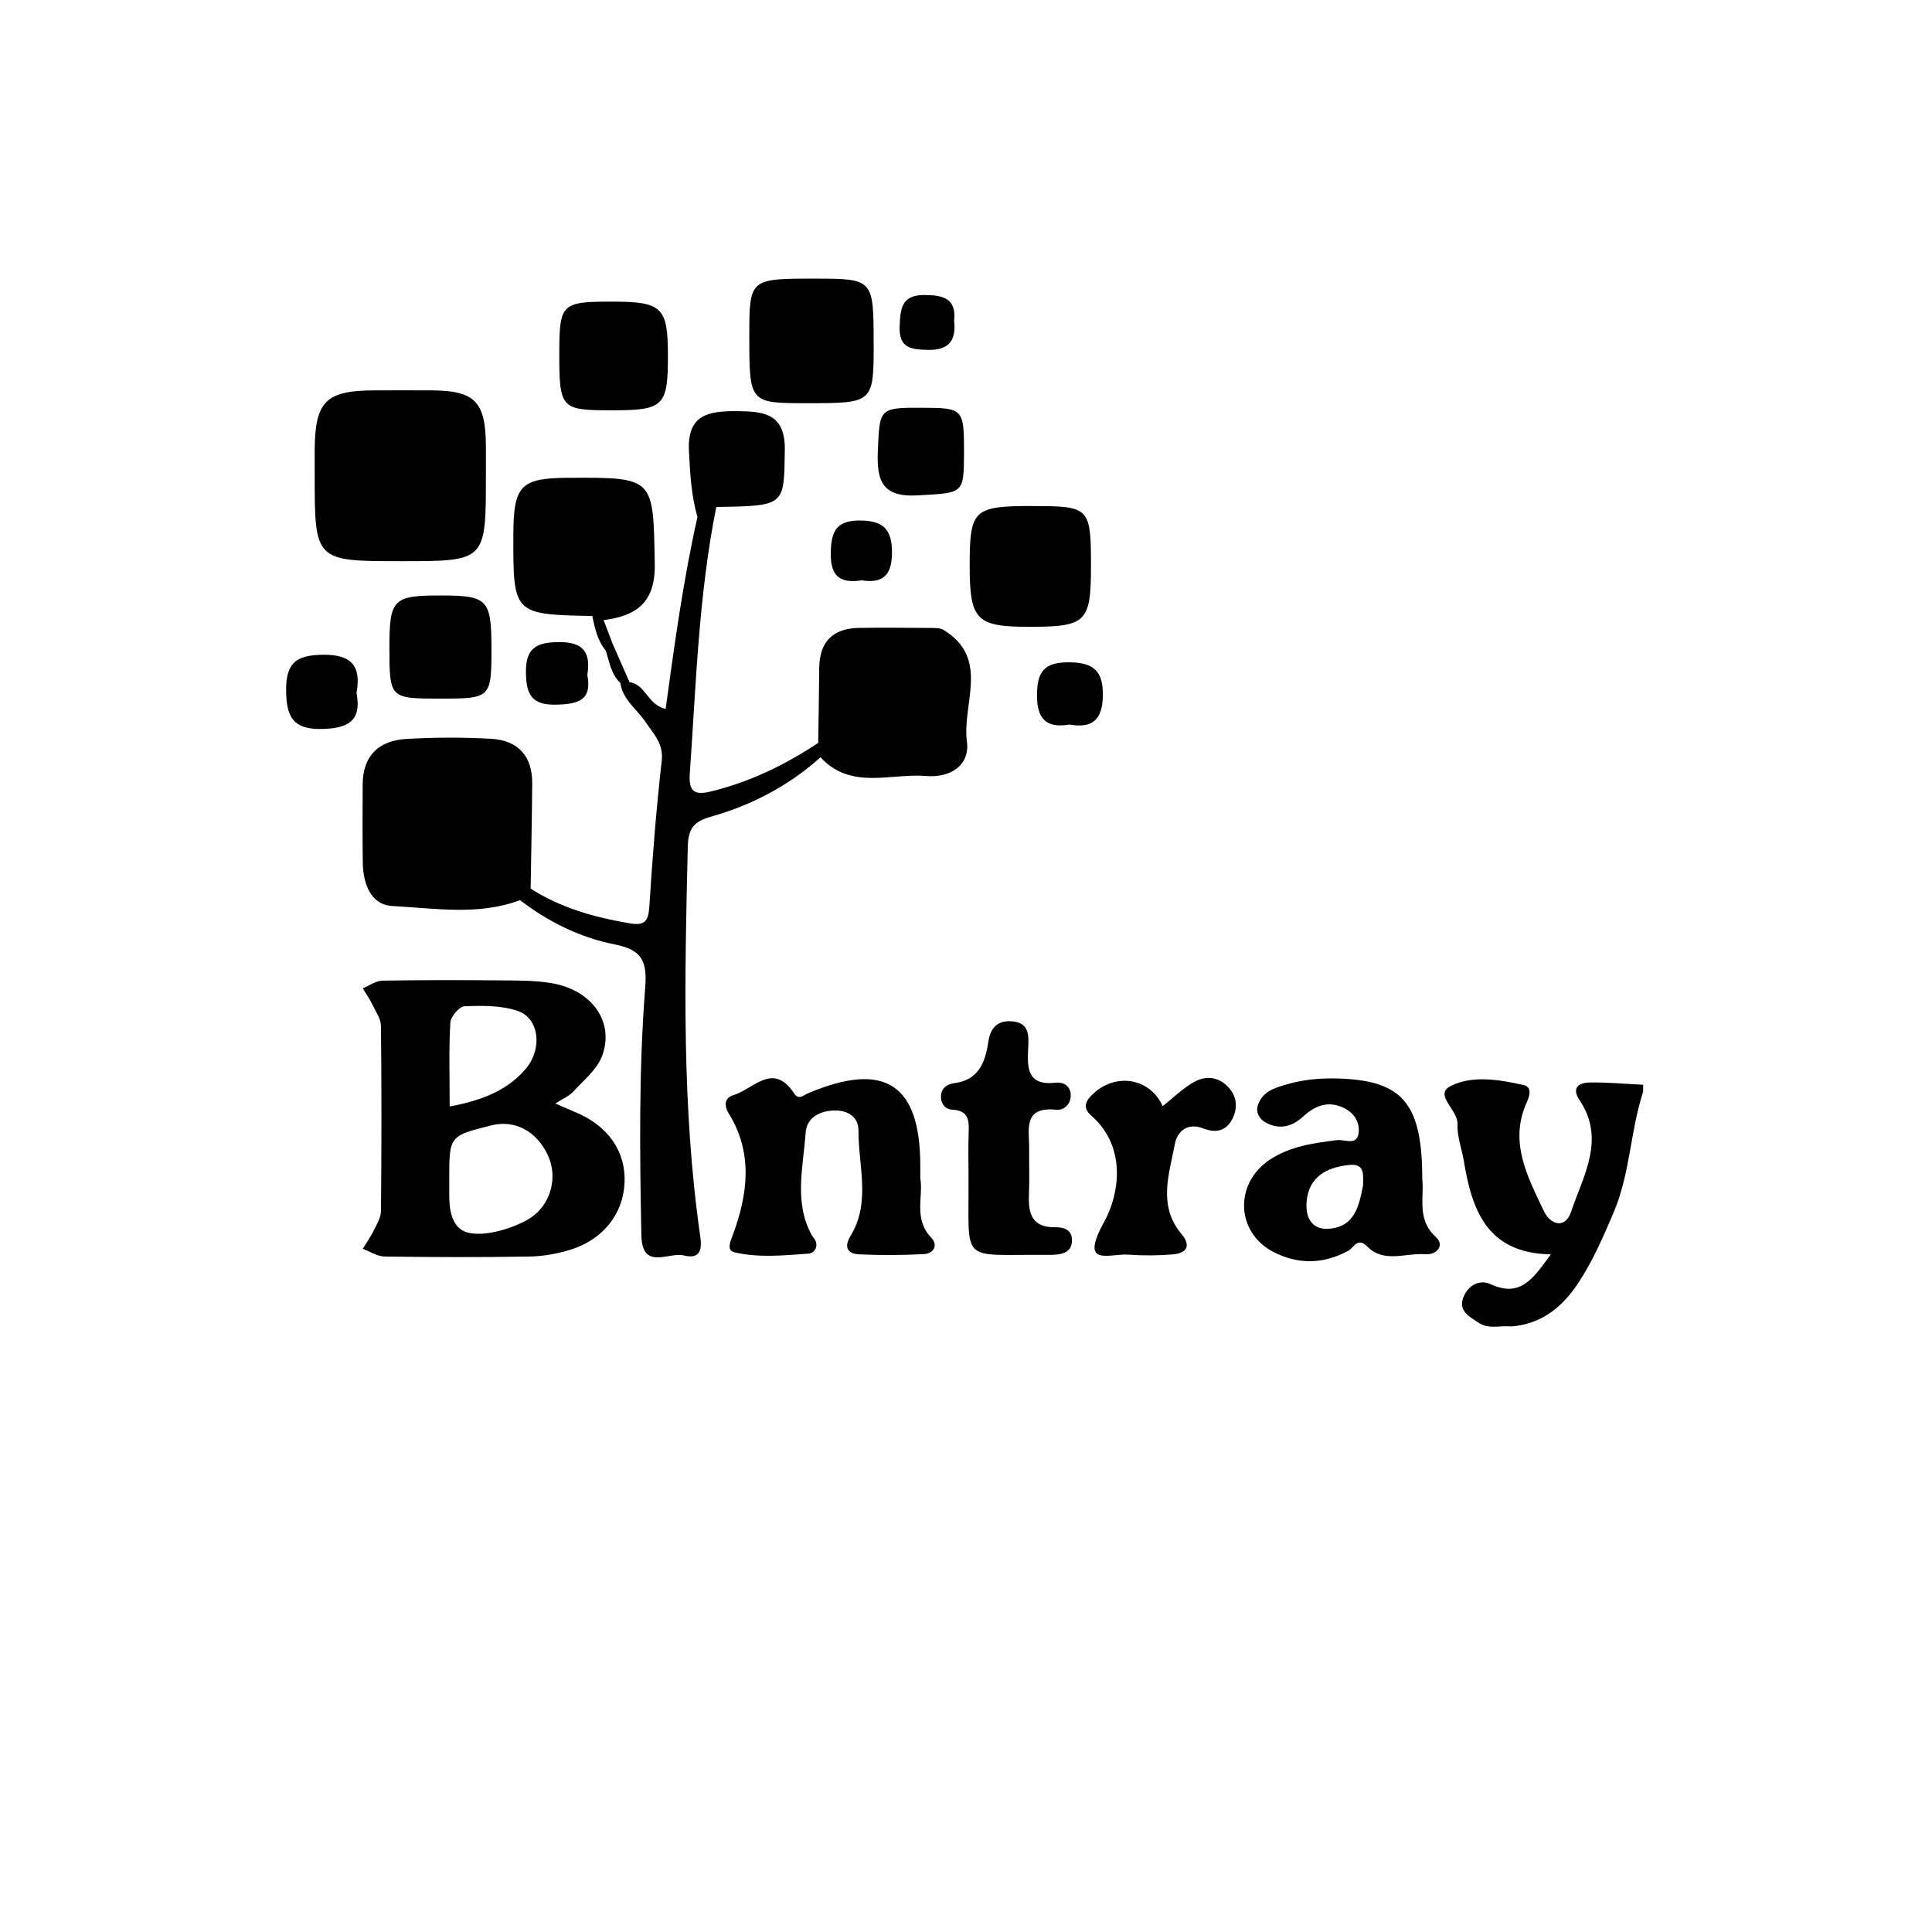
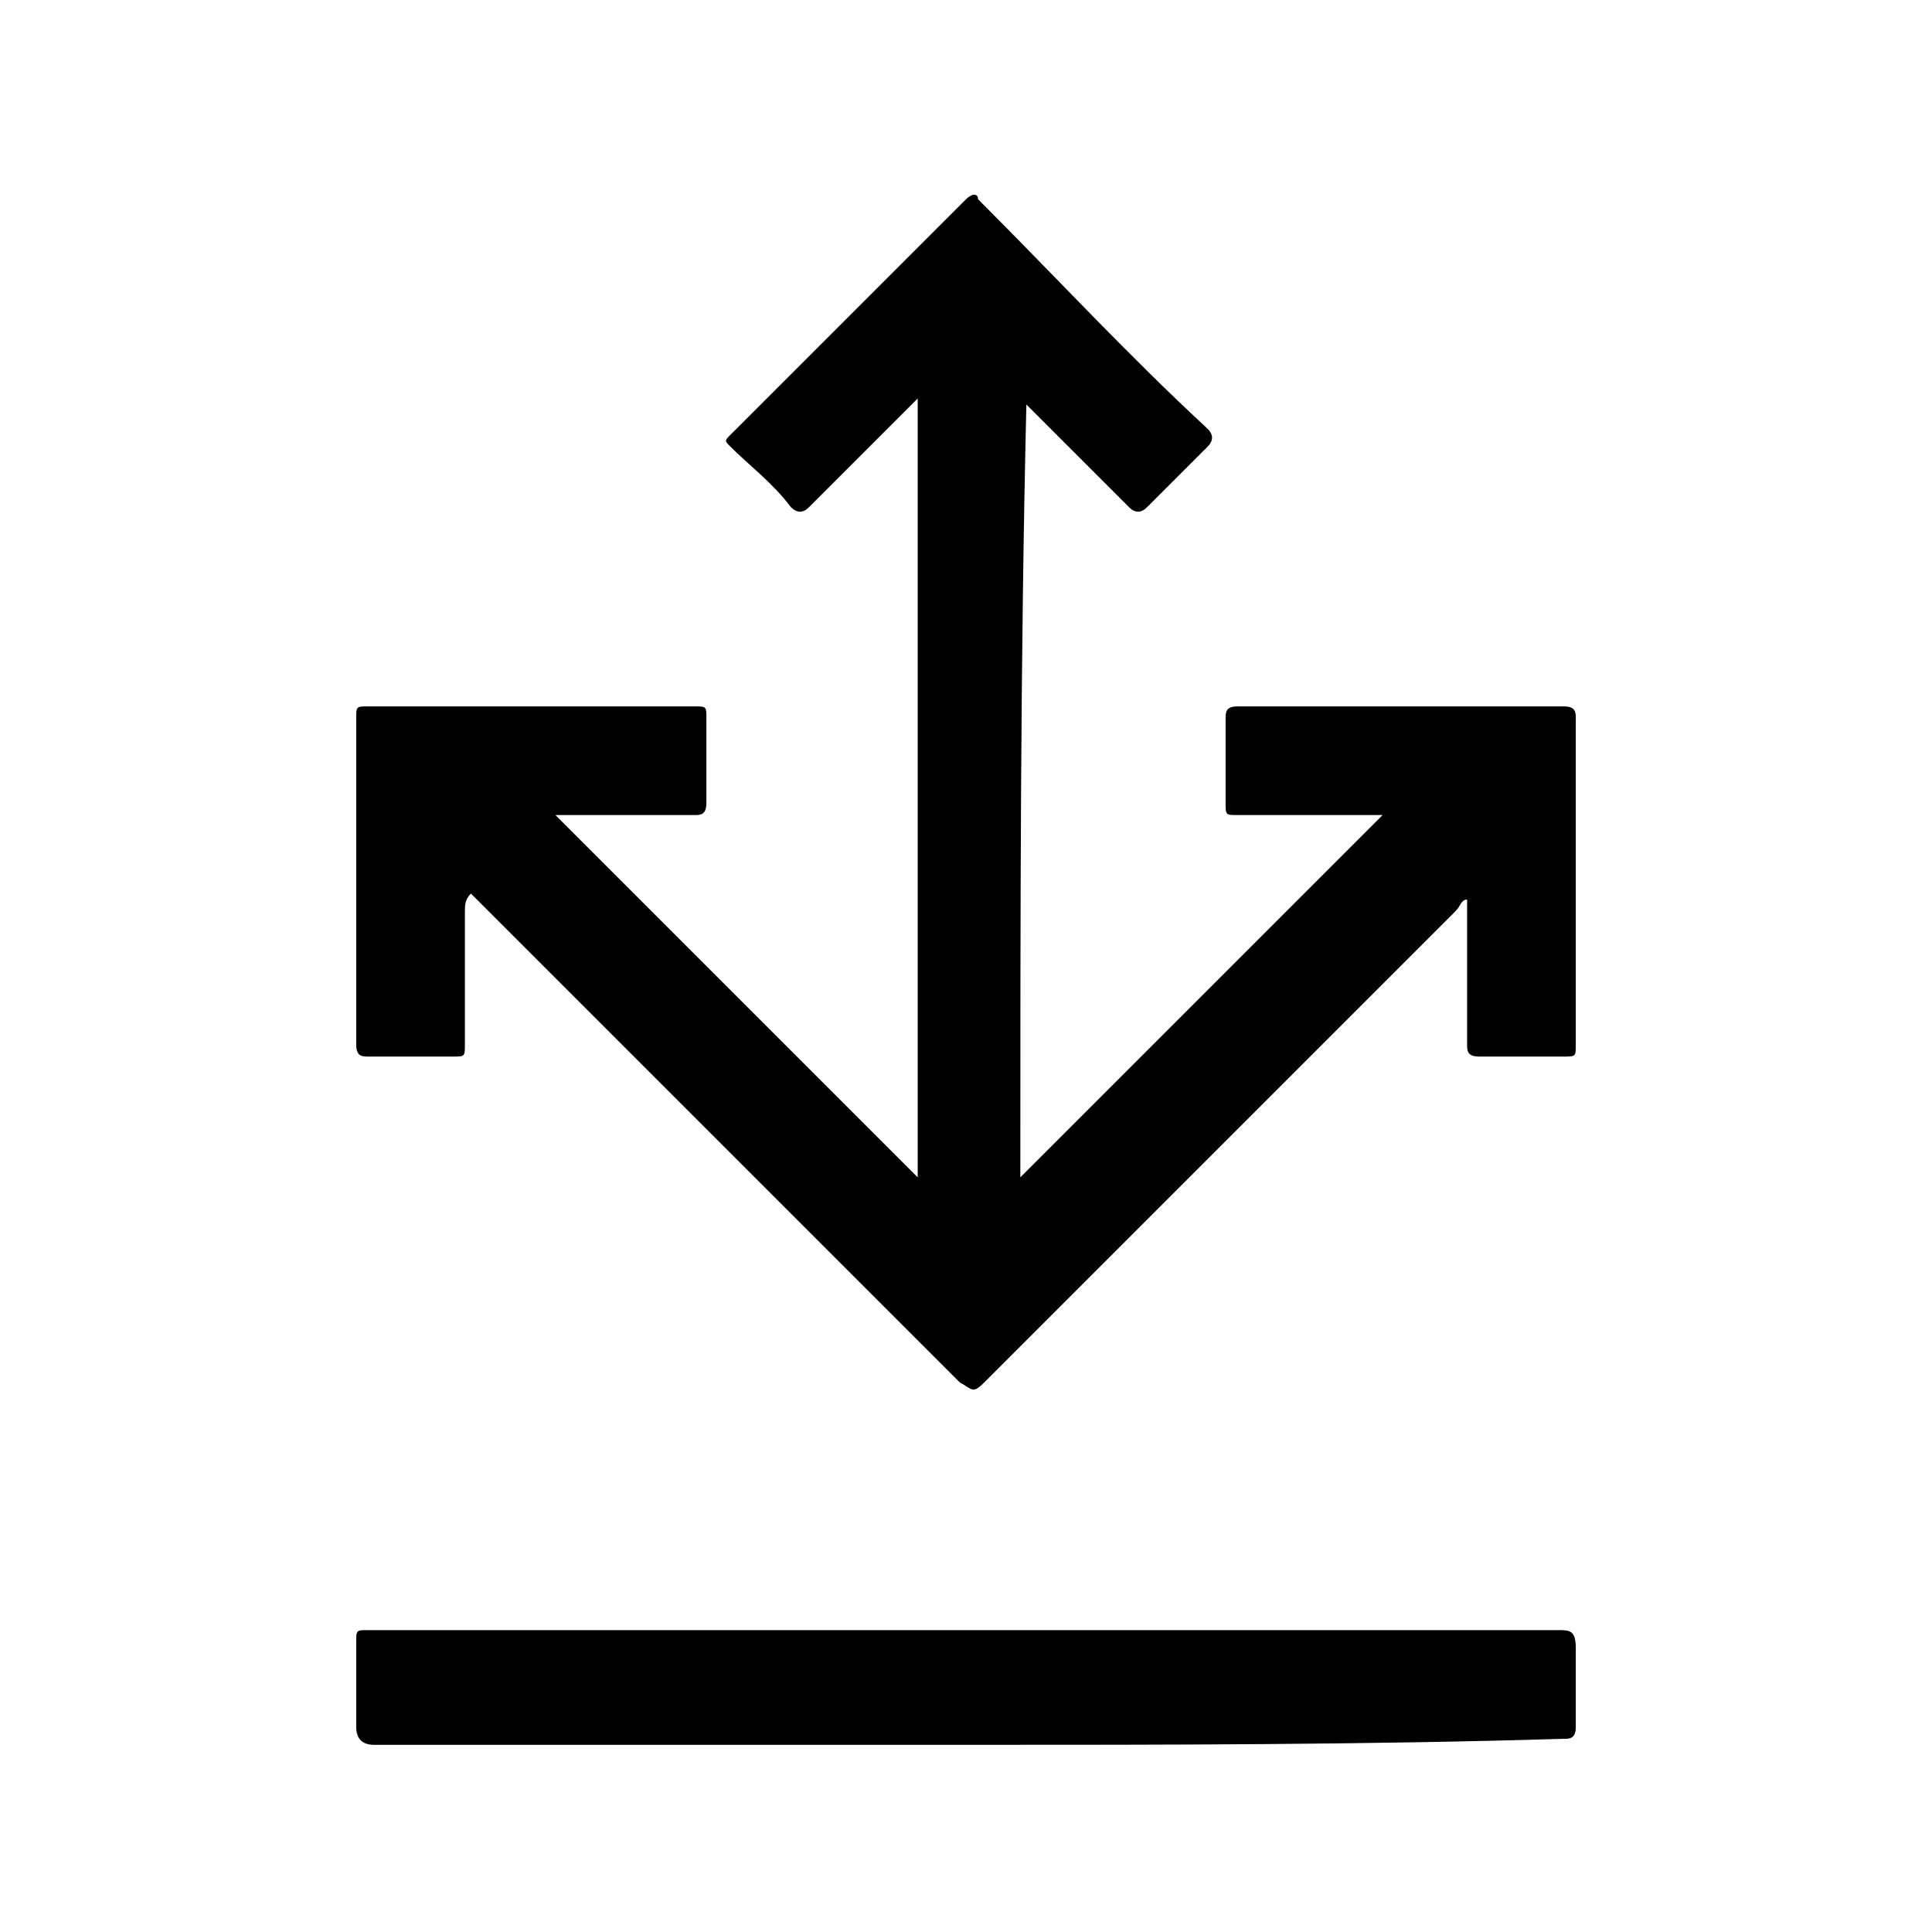
- <svg xmlns="http://www.w3.org/2000/svg" version="1.1" width="32" height="32" viewBox="0 0 32 32">
-   <path d="M26.323 17.93c-0.172 0.003-0.298 0.088-0.162 0.29 0.438 0.651 0.061 1.254-0.139 1.851-0.097 0.289-0.342 0.219-0.452-0.014-0.27-0.57-0.582-1.146-0.279-1.806 0.055-0.119 0.076-0.25-0.054-0.279-0.404-0.091-0.854-0.166-1.211 0.017-0.283 0.145 0.126 0.394 0.115 0.63-0.010 0.2 0.070 0.404 0.104 0.607 0.135 0.817 0.384 1.533 1.442 1.55-0.286 0.388-0.497 0.727-0.998 0.494-0.163-0.076-0.341-0.001-0.43 0.171-0.137 0.265 0.076 0.364 0.247 0.478 0.168 0.099 0.353 0.032 0.529 0.051 0.51-0.042 0.854-0.33 1.121-0.742 0.235-0.362 0.404-0.753 0.572-1.149 0.273-0.643 0.275-1.346 0.488-1.999 0-0.038 0-0.075 0-0.113-0.298-0.014-0.596-0.043-0.893-0.037z" />
-   <path d="M8.789 14.718c0.498 0.32 1.053 0.474 1.631 0.574 0.257 0.044 0.319-0.027 0.335-0.276 0.051-0.805 0.114-1.61 0.205-2.412 0.033-0.289-0.133-0.445-0.267-0.644-0.143-0.213-0.378-0.368-0.418-0.647 0.046-0.052 0.097-0.056 0.152-0.014 0.267 0.035 0.297 0.374 0.598 0.443 0.147-1.069 0.291-2.131 0.527-3.177 0.068-0.122 0.074-0.36 0.312-0.168-0.293 1.458-0.335 2.941-0.439 4.418-0.021 0.302 0.083 0.358 0.346 0.295 0.645-0.156 1.231-0.44 1.781-0.805 0.071 0.071 0.081 0.151 0.037 0.239-0.526 0.472-1.141 0.793-1.814 0.983-0.29 0.082-0.376 0.202-0.383 0.498-0.052 2.157-0.102 4.314 0.207 6.458 0.039 0.268-0.042 0.368-0.274 0.311-0.25-0.061-0.69 0.257-0.702-0.334-0.027-1.37-0.043-2.741 0.064-4.106 0.035-0.447-0.064-0.624-0.508-0.712-0.571-0.113-1.098-0.373-1.566-0.733-0.061-0.173 0.020-0.216 0.175-0.191z" />
-   <path d="M8.048 7.882c0 1.413 0 1.413-1.399 1.413-1.437 0-1.437 0-1.437-1.44 0-0.131-0.001-0.263 0-0.394 0.005-0.813 0.183-0.993 0.988-0.995 0.319-0.001 0.638-0.002 0.958 0 0.706 0.005 0.884 0.188 0.89 0.909 0.001 0.169 0 0.338 0 0.507z" />
-   <path d="M8.789 14.718c-0.058 0.064-0.117 0.127-0.175 0.191-0.692 0.26-1.409 0.134-2.111 0.098-0.362-0.018-0.489-0.37-0.494-0.717-0.007-0.431-0.003-0.863-0.002-1.294 0.001-0.483 0.271-0.731 0.726-0.757 0.467-0.027 0.939-0.029 1.406-0.002 0.439 0.026 0.68 0.286 0.676 0.738-0.004 0.581-0.017 1.162-0.026 1.743z" />
-   <path d="M15.244 19.522c0.051 0.297-0.116 0.668 0.179 0.976 0.12 0.126 0.044 0.265-0.123 0.274-0.355 0.019-0.713 0.020-1.069 0.004-0.195-0.009-0.257-0.12-0.143-0.306 0.34-0.558 0.127-1.164 0.131-1.749 0.001-0.209-0.161-0.328-0.383-0.328-0.257 0-0.475 0.118-0.492 0.368-0.039 0.567-0.199 1.15 0.102 1.699 0.018 0.032 0.049 0.059 0.062 0.092 0.046 0.114-0.031 0.206-0.114 0.212-0.41 0.029-0.825 0.073-1.229-0.022-0.134-0.032-0.070-0.172-0.029-0.283 0.251-0.676 0.338-1.357-0.060-2.007-0.102-0.166-0.055-0.276 0.068-0.312 0.328-0.094 0.659-0.564 1.009-0.030 0.076 0.116 0.148 0.033 0.233-0.003 1.268-0.536 1.857-0.153 1.857 1.204 0 0.056 0 0.112 0 0.212z" />
-   <path d="M13.589 12.543c-0.012-0.080-0.024-0.159-0.037-0.239 0.006-0.412 0.014-0.825 0.017-1.238 0.004-0.438 0.226-0.659 0.658-0.666 0.394-0.006 0.788-0.002 1.182 0.001 0.074 0.001 0.161-0.002 0.22 0.033 0.774 0.472 0.303 1.225 0.386 1.845 0.055 0.408-0.289 0.606-0.669 0.574-0.593-0.050-1.253 0.239-1.758-0.312z" />
-   <path d="M9.81 10.203c-1.312-0.027-1.312-0.027-1.307-1.365 0.003-0.794 0.125-0.92 0.903-0.924 1.441-0.008 1.412-0.008 1.439 1.421 0.012 0.643-0.298 0.865-0.847 0.936-0.081 0.029-0.125-0.046-0.188-0.068z" />
-   <path d="M16.042 19.501c0-0.244-0.007-0.488 0.002-0.732 0.007-0.2 0.008-0.373-0.264-0.388-0.122-0.007-0.202-0.098-0.194-0.231 0.008-0.136 0.106-0.194 0.225-0.21 0.397-0.053 0.509-0.346 0.557-0.675 0.037-0.252 0.161-0.373 0.412-0.347 0.264 0.028 0.261 0.234 0.251 0.423-0.018 0.338-0.029 0.65 0.464 0.591 0.11-0.013 0.228 0.050 0.239 0.187 0.013 0.161-0.108 0.275-0.234 0.262-0.566-0.059-0.45 0.334-0.454 0.65-0.003 0.244 0.008 0.488-0.003 0.732-0.014 0.315 0.031 0.569 0.432 0.564 0.14-0.002 0.276 0.036 0.28 0.206 0.005 0.195-0.139 0.243-0.304 0.25-0.038 0.001-0.075 0.003-0.113 0.002-1.466-0.013-1.283 0.172-1.297-1.284z" />
-   <path d="M14.471 5.67c-0 1.008-0 1.008-1.107 1.008-0.951-0-0.953-0.003-0.953-1.11 0-0.954 0-0.954 1.105-0.953 0.944 0.001 0.954 0.013 0.954 1.055z" />
-   <path d="M19.258 18.322c0.173-0.137 0.334-0.299 0.527-0.405s0.406-0.081 0.566 0.096c0.142 0.157 0.15 0.348 0.058 0.525-0.102 0.196-0.272 0.234-0.48 0.152-0.253-0.1-0.429 0.041-0.47 0.26-0.094 0.501-0.285 1.021 0.112 1.492 0.165 0.196 0.077 0.317-0.147 0.335-0.243 0.020-0.489 0.022-0.732 0.004-0.315-0.024-0.824 0.221-0.404-0.542 0.252-0.458 0.38-1.239-0.212-1.76-0.127-0.111-0.117-0.212-0.002-0.331 0.379-0.392 0.97-0.304 1.184 0.174z" />
-   <path d="M17.112 8.382c0.935 0 0.958 0.024 0.958 0.994-0 0.933-0.077 1.007-1.032 1.006-0.87-0.001-0.977-0.113-0.977-1.019 0.001-0.925 0.062-0.982 1.050-0.982z" />
-   <path d="M10.145 4.996c0.82 0 0.917 0.094 0.918 0.886 0.001 0.848-0.067 0.915-0.936 0.914-0.842-0.001-0.865-0.026-0.863-0.966 0.002-0.8 0.039-0.835 0.881-0.834z" />
-   <path d="M8.14 10.742c-0 0.819-0.011 0.83-0.855 0.829-0.83-0-0.835-0.006-0.835-0.847 0-0.801 0.060-0.862 0.852-0.861 0.776 0 0.838 0.065 0.838 0.879z" />
-   <path d="M11.865 8.397c-0.155-0.037-0.223 0.086-0.312 0.169-0.104-0.359-0.123-0.725-0.142-1.097-0.031-0.606 0.33-0.661 0.786-0.659 0.445 0.003 0.812 0.031 0.802 0.645-0.014 0.924 0.012 0.924-1.135 0.942z" />
-   <path d="M15.967 7.518c-0.002 0.669-0.017 0.643-0.765 0.687-0.598 0.035-0.683-0.249-0.662-0.743 0.030-0.699 0.021-0.712 0.743-0.708 0.675 0.003 0.686 0.016 0.684 0.764z" />
-   <path d="M5.906 11.483c0.088 0.465-0.149 0.58-0.569 0.591-0.484 0.013-0.597-0.203-0.598-0.647-0-0.449 0.166-0.573 0.597-0.582 0.49-0.009 0.65 0.185 0.569 0.638z" />
-   <path d="M17.718 12.001c-0.389 0.064-0.544-0.090-0.542-0.491 0.002-0.378 0.114-0.539 0.515-0.54 0.405-0.001 0.582 0.127 0.576 0.548-0.005 0.397-0.169 0.551-0.55 0.483z" />
-   <path d="M9.728 11.178c0.082 0.424-0.155 0.484-0.512 0.493-0.405 0.011-0.501-0.163-0.505-0.533-0.005-0.406 0.174-0.498 0.54-0.503 0.407-0.005 0.538 0.167 0.477 0.543z" />
-   <path d="M14.272 9.612c-0.34 0.054-0.516-0.053-0.512-0.44 0.004-0.355 0.076-0.555 0.49-0.551 0.385 0.004 0.524 0.152 0.524 0.53 0 0.366-0.14 0.518-0.502 0.461z" />
-   <path d="M15.803 5.307c0.038 0.335-0.086 0.497-0.438 0.488-0.275-0.007-0.477-0.028-0.464-0.386 0.011-0.29 0.027-0.524 0.408-0.523 0.301 0.002 0.534 0.050 0.495 0.42z" />
-   <path d="M10.427 11.299c-0.051 0.005-0.101 0.009-0.152 0.014-0.152-0.146-0.182-0.347-0.24-0.535-0.031-0.097-0.006-0.149 0.105-0.131 0.096 0.217 0.191 0.435 0.287 0.652z" />
-   <path d="M10.141 10.647c-0.035 0.044-0.070 0.087-0.105 0.131-0.14-0.166-0.183-0.371-0.226-0.575 0.063 0.023 0.126 0.046 0.188 0.068 0.048 0.125 0.095 0.251 0.143 0.376z" />
-   <path d="M23.785 20.493c-0.326-0.297-0.192-0.659-0.228-0.967 0-1.195-0.298-1.59-1.238-1.655-0.338-0.023-0.675-0.007-1.005 0.089-0.203 0.059-0.402 0.117-0.479 0.343-0.042 0.126 0.029 0.233 0.125 0.287 0.222 0.125 0.436 0.077 0.62-0.093 0.177-0.163 0.374-0.259 0.614-0.173 0.193 0.069 0.326 0.219 0.311 0.424-0.018 0.24-0.231 0.121-0.357 0.136-0.393 0.049-0.784 0.101-1.123 0.329-0.584 0.393-0.554 1.199 0.063 1.521 0.41 0.214 0.827 0.206 1.241-0.015 0.093-0.050 0.154-0.237 0.318-0.072 0.28 0.282 0.64 0.1 0.963 0.127 0.175 0.015 0.329-0.142 0.174-0.282zM22.577 19.633c-0.067 0.334-0.134 0.689-0.569 0.719-0.296 0.020-0.389-0.209-0.366-0.454 0.038-0.409 0.329-0.561 0.698-0.602 0.274-0.031 0.236 0.163 0.237 0.337z" />
-   <path d="M9.52 18.417c-0.092-0.038-0.182-0.079-0.322-0.139 0.133-0.086 0.233-0.126 0.298-0.198 0.171-0.188 0.394-0.366 0.477-0.591 0.208-0.562-0.167-1.089-0.832-1.204-0.285-0.049-0.58-0.044-0.871-0.047-0.645-0.006-1.291-0.007-1.936 0.005-0.109 0.002-0.216 0.082-0.325 0.127 0.053 0.090 0.113 0.176 0.159 0.269 0.056 0.116 0.141 0.238 0.142 0.358 0.011 1.020 0.010 2.040-0 3.061-0.001 0.113-0.073 0.228-0.126 0.335-0.050 0.102-0.117 0.194-0.176 0.291 0.12 0.045 0.24 0.126 0.361 0.128 0.801 0.011 1.603 0.014 2.405 0 0.226-0.004 0.458-0.046 0.674-0.113 0.545-0.169 0.877-0.598 0.897-1.115 0.020-0.521-0.278-0.942-0.824-1.167zM7.458 16.941c0.006-0.1 0.149-0.271 0.234-0.274 0.294-0.011 0.608-0.016 0.881 0.076 0.364 0.123 0.418 0.639 0.122 0.976-0.314 0.357-0.738 0.512-1.247 0.608 0-0.499-0.015-0.944 0.011-1.386zM8.844 20.13c-0.032 0.026-0.067 0.050-0.104 0.071-0.25 0.142-0.669 0.275-0.956 0.223-0.296-0.053-0.341-0.366-0.343-0.613-0.001-0.093-0-0.187-0-0.28-0-0.717-0-0.717 0.701-0.892 0.381-0.095 0.738 0.091 0.927 0.484 0.17 0.352 0.067 0.774-0.224 1.007z" />
+ <svg xmlns="http://www.w3.org/2000/svg" version="1.1" id="Layer_1" x="0px" y="0px" viewBox="0 0 32 32" style="enable-background:new 0 0 32 32;" xml:space="preserve">
+   <style type="text/css">
+ 	.st0{fill:#44A91F;}
+ 	.st1{fill:#FEFEFE;}
+ </style>
+   <g id="vq4VXP.tif">
+     <g>
+       <path class="st0" d="M758,548c-0.8-6-4.5-10.6-7.2-15.6c-2-3.8-2.6-5.6,2.6-6.8c13.9-3.3,22.7-12.5,27.7-25.6    c0.9-2.5,1.5-4.3-2.2-3.7c-3.3,0.5-4.6-1.2-5.6-4.1c-12-35.9-24-71.8-36.2-107.7c-0.9-2.8-0.3-3.7,2.6-4c8.6-0.9,17.2-1.8,25.8-3    c3.1-0.4,2.9,1.8,3.3,3.3c8,28.1,17.6,55.8,24.3,84.3c0.1,0.3,0.3,0.6,0.5,0.8c0.8,0,1.2-0.3,1.4-1.1    c4.6-25.8,14.2-50.2,21.7-75.1c3.2-10.7,3.4-10.6,14.5-10.6c5.2,0,10.3,0,15.5,0c5.9,0,5.9,0,4,5.4c-9.4,26.3-18.8,52.5-28.3,78.8    c-5.6,15.6-11.4,31.2-17,46.9c-7.3,20.8-21.2,33.7-43.4,37.1c-0.4,0.1-0.7,0.6-1,0.9C760,548,759,548,758,548z" />
+       <path class="st0" d="M297.1,411.7c7.2,2.8,13.7,5.5,18.8,10.4c12.9,12.5,14,27.9,9.5,43.9c-4.6,16.5-16.4,25.7-33,29    c-5.9,1.2-11.9,1.1-17.9,1.1c-18.3,0.1-36.7,0-55,0.1c-2.8,0-4.5,0-4.5-3.8c0.1-50.7,0.1-101.3,0-152c0-2.9,1-3.6,3.7-3.6    c20.2,0.1,40.3-0.1,60.5,0.3c10.7,0.2,20.5,3.6,28.9,10.8c16.9,14.6,17.9,41.1,1.8,56.2c-1.8,1.7-3.9,3.2-6,4.5    C302,409.7,299.8,410.5,297.1,411.7z" />
+       <path class="st0" d="M74.5,448.8c-16.7-5.1-23.9-16-24-32c-0.1-16,8.3-28.8,23.4-35.1c15.2-6.4,30.9-6.6,46.5-2.1    c13.7,3.9,26.3,3.6,37.6-6c1.7-1.4,2.5-0.9,3.4,0.7c3.3,5.2,6.6,10.4,10.2,15.4c1.6,2.3,0.1,3.2-1.3,4.3c-7.5,6.2-16.2,7.2-25.4,6    c-0.5,0.4-0.6,0.8-0.3,1.3c10.8,18.4,4.7,38.3-14.6,47.6c-8,3.8-16.5,5.2-25.2,5c-5.6-0.1-9.6,3.2-13.5,6.6    c-0.8,0.7-1.6,1.9-1,3.1c0.9,1.7,2.5,2.1,4.3,2.1c5.3,0.1,10.7,0.2,16,0.2c6.3,0,12.7,0.3,18.9,1.7c15.3,3.4,25.5,13.8,27.3,27.5    c2.2,16.9-4.5,30.5-18.7,38.2c-11.6,6.2-24.3,7.8-37.2,7.8c-10.9,0-21.7-0.9-31.8-5.1c-12-5-20.5-12.9-21.7-26.7    c-0.1-1-0.2-2-0.1-3c0.8-10.3,1.3-10.8,11.4-10.8c5.5,0,11,0.1,16.5,0c2.5-0.1,3,0.8,2.7,3.2c-1.4,11.1,3.3,16.9,14.4,18.3    c7,0.9,14,0.7,20.8-1.1c4.5-1.2,8.2-3.6,10.7-7.6c4.4-7.1,1.5-15.5-6.4-18.2c-7.7-2.6-15.8-2.2-23.8-2.3    c-9.2-0.1-18.3-0.6-27.3-2.7c-7.3-1.7-11.1-6.4-12-13.6c-0.9-7,0.9-12.8,7.2-16.8C65.2,452.4,69.3,450.9,74.5,448.8z" />
+       <path class="st0" d="M742.1,483.2c-5,5.8-9.8,11.1-14.3,16.7c-1.7,2.1-3.1,2.4-5.4,1.1c-4.5-2.6-8.7-5.6-11.7-10    c-1.4-2.1-2.1-2.2-4.1-0.5c-15.4,13.3-32.7,12.6-50.2,5.8c-12.7-4.9-17.8-16-18.4-29.1c-1.1-24.2,11.1-38.3,35.8-42.2    c7.8-1.2,15.6-1.7,23.4-1.4c3.2,0.1,3.8-1,3.9-4c0.2-16.1-5.4-20.6-21.3-17c-8.6,2-16.2,6-23.5,10.7c-2.3,1.5-3.2,1.1-4.5-1.1    c-3.2-5.7-6.5-11.2-9.9-16.7c-1-1.6-1.6-2.8,0.5-4c20-11.5,40.8-18.8,64.3-13.5c15.3,3.5,23.5,12.9,24.4,28.6    c1,16.8-0.1,33.6-0.3,50.4C730.8,467.6,731.9,477.1,742.1,483.2z" />
+       <path class="st0" d="M44.1,437.5c0.1,17.1-3.7,32.8-15.5,46.1C9.7,505.2-38,506.3-54.6,471.9c-10.5-21.8-10.7-44.5-0.6-66.6    c10-21.7,29.4-31.2,54.7-28.3c20,2.3,37.3,18.3,42.4,39.2C43.7,423.2,44.2,430.3,44.1,437.5z" />
+       <path class="st0" d="M418.2,390.2c8.4-5.9,16.4-11.2,26.2-12.7c7-1.1,13.9-1.1,20.7,1.5c11.6,4.5,17.7,13.1,17.8,26.2    c0.2,29.2,0,58.3,0.1,87.5c0,2.9-0.9,3.7-3.7,3.6c-7.5-0.2-15-0.2-22.5,0c-3.3,0.1-4.2-0.9-4.1-4.2c0.1-23.3,0.1-46.6,0-70    c0-4-0.3-8-1-11.9c-0.8-4.7-3.7-7.3-8.6-7.2c-8.6,0.1-15,4.7-21.2,9.9c-1.5,1.3-0.8,3.1-0.8,4.7c0,24.5-0.1,49,0.1,73.5    c0,4.1-0.9,5.4-5.2,5.2c-7.1-0.4-14.3-0.3-21.5,0c-3.4,0.1-4.1-1.1-4.1-4.3c0.1-23.8,0.1-47.6,0.1-71.5c0-11.5,0-23-3.5-34.1    c-0.6-1.9-0.6-2.9,1.8-3.6c7.6-2,15-4.2,22.5-6.5c1.8-0.6,2.8,0,3.5,1.6C416.6,381.6,417.8,385.3,418.2,390.2z" />
+       <path class="st0" d="M-207.4,416.6c0-24.8,0.1-49.6-0.1-74.5c0-3.8,0.9-5.1,4.9-5.1c25.8,0.2,51.6,0.2,77.5,0c3.7,0,4.4,1,3.7,4.5    c-1.2,5.9-2,11.8-2.5,17.8c-0.3,3.3-1.6,4.1-4.7,4.1c-13.8-0.1-27.7,0.1-41.5-0.2c-4.3-0.1-5.3,1.3-5.1,5.3    c0.3,8.8,0.3,17.7,0,26.5c-0.1,3.7,0.8,4.9,4.6,4.8c10.7-0.3,21.3,0,32-0.2c3.2-0.1,4,0.9,3.9,4c-0.2,6.2-0.2,12.3,0,18.5    c0.1,3.1-0.9,3.9-3.9,3.9c-10.7-0.2-21.3,0.1-32-0.2c-3.9-0.1-4.6,1.1-4.6,4.7c0.2,20.3,0,40.6,0.2,61c0,3.9-1.1,4.8-4.8,4.6    c-7.7-0.3-15.3-0.3-23,0c-3.7,0.1-4.7-1-4.7-4.7C-207.4,466.6-207.4,441.6-207.4,416.6z" />
+       <path class="st0" d="M-256.8,412.7c0-23.6,0.1-47.3-0.1-70.9c0-4.1,1.2-5,5-4.9c8,0.3,16,0.2,24,0c2.8-0.1,4,0.4,4,3.7    c-0.2,46.5-0.2,92.9-0.2,139.4c0,25.8-13.3,42.3-36,52.5c-2.5,1.2-4.1,1-5.9-1.3c-3.4-4.1-7-8-10.7-11.9c-1.5-1.6-1.4-2.5,0.4-3.8    c2.3-1.6,4.4-3.5,6.6-5.3c8.7-7.4,12.7-16.8,12.7-28.1c-0.1-23.1,0-46.3,0-69.4C-256.9,412.7-256.9,412.7-256.8,412.7z" />
+       <path class="st0" d="M561.9,378.6c-2.5,6.7-4.8,12.7-7.1,18.8c-0.7,1.8-2.1,1.8-3.6,1.8c-4.5,0-9,0.1-13.5,0    c-2.3-0.1-3.3,0.6-3.3,3.1c0.1,20.5-0.3,41,0.3,61.4c0.3,12.2,5.8,15.7,17.7,13.3c6.3-1.3,6.3-1.3,7.7,5.2c0.3,1.6,0.7,3.2,1,4.9    c1.4,7.1,1.4,7.1-5.7,9.3c-9.2,2.8-18.5,3.6-28.1,1.7c-15.4-3.1-23.4-12.5-23.5-28.2c-0.1-21.6-0.1-43.3,0.1-64.9    c0-4.4-0.9-6.6-5.6-5.7c-5.2,1-7.2-1.1-6.3-6.3c0.2-1.5,0-3,0-4.5c0-8.8,0-8.9,8.7-9.3c2.9-0.1,3.1-1.4,3.1-3.7    c0-7-0.2-14,0.6-20.9c0.2-2.1,0.7-3.6,3.2-4.2c8.4-1.9,16.8-4,25.2-6.3c2.9-0.8,3.3,0.2,3.1,2.8c-0.6,9-0.9,17.9-1.6,26.9    c-0.3,4.1,1.3,5,5.1,4.9C546.7,378.4,554,378.6,561.9,378.6z" />
+       <path class="st0" d="M-95.8,391.7c6.8-6.7,12.7-13.7,22.3-15.2c1.5-0.2,3-0.4,4.5-0.5c11-0.3,12.3,1.5,9.2,11.6    c-1.5,4.9-3,9.8-4.5,14.8c-0.6,2.1-1.2,3.4-4.1,2.4c-9.4-3.2-16.8,0.5-23.3,7.1c-1.7,1.7-1.4,3.6-1.4,5.6c0,24.5-0.1,49,0.1,73.5    c0,4-0.8,5.5-5.1,5.3c-7.1-0.4-14.3-0.4-21.5,0c-3.9,0.2-4.6-1.2-4.6-4.8c0.2-23.5,0-47,0.1-70.5c0-11.8-0.3-23.6-3.7-35.1    c-0.5-1.8-0.2-2.7,1.8-3.2c7.7-2,15.4-4,23.1-6.2c2.1-0.6,2.6,0.5,3.3,1.9C-97.5,382.5-96.9,386.9-95.8,391.7z" />
+       <path class="st0" d="M602,391.5c4.3-4,8-8,12.6-11.1c7-4.6,14.5-5.4,22.4-3.3c2.7,0.7,3.9,2,2.8,5c-2.4,6.9-4.6,13.9-6.6,20.9    c-0.7,2.5-1.7,2.5-3.9,1.8c-8.5-2.7-17.8,0.3-23.4,7c-1.6,1.9-1.4,4-1.4,6.1c0,24.5-0.1,49,0.1,73.4c0,3.9-1,5.1-5,5    c-7.3-0.3-14.7-0.3-22,0c-3.4,0.1-4.1-1.1-4.1-4.3c0.1-22.8,0-45.6,0.1-68.4c0-12.7-0.1-25.3-3.6-37.6c-0.5-1.6-0.6-2.6,1.6-3.2    c7.7-1.9,15.5-4,23.1-6.2c2.4-0.7,2.8,0.6,3.6,2.1C600.3,382.6,600.8,386.9,602,391.5z" />
+       <path class="st0" d="M371.4,436.1c0,18.5-0.1,37,0.1,55.4c0,3.8-1,4.8-4.7,4.7c-7.5-0.3-15-0.2-22.5,0c-2.6,0-3.9-0.4-3.8-3.5    c0.1-36.1,0.1-72.3,0-108.4c0-3.3,1.6-3.8,4.2-4.2c7.6-1.1,15.2-2,22.7-3.5c3.7-0.7,4.2,0.3,4.2,3.6    C371.4,398.8,371.4,417.5,371.4,436.1z" />
+       <path class="st0" d="M375,346.5c0,10.6-8.3,19.1-18.7,19.3c-10.6,0.2-19.3-8.6-19.3-19.3c0.1-10.4,8.6-18.8,19.2-18.9    C366.7,327.4,375,335.7,375,346.5z" />
+       <path class="st1" d="M247.5,448.2c0-5.8,0.1-11.6,0-17.5c-0.1-2.8,0.9-3.7,3.7-3.7c7.1,0.2,14.3-0.1,21.4,0.1    c10.3,0.3,17.5,7.5,18.5,18c1.1,12-4.9,21.7-14.8,23.9c-8.7,1.9-17.6,0.6-26.4,1c-2.6,0.1-2.4-1.6-2.4-3.3    C247.5,460.5,247.5,454.4,247.5,448.2z" />
+       <path class="st1" d="M247,381.9c0-4.8,0-9.6,0-14.5c0-1.6-0.3-3.4,2.4-3.3c8.3,0.4,16.6-0.8,24.9,0.8c8.2,1.6,14,9.1,13.6,17.7    c-0.4,9.7-6.1,16.8-14.9,17.4c-7.6,0.5-15.3,0.3-22.9,0.5c-2.5,0.1-3.1-0.9-3.1-3.2C247.1,392.2,247,387.1,247,381.9z" />
+       <path class="st1" d="M99.4,433.2c-11.8-0.1-17.7-5.7-17.5-16.8c0.1-10.8,6.9-17,18.4-16.9c11.5,0.2,17.9,6.4,17.9,17.5    C118.1,427.6,111.6,433.2,99.4,433.2z" />
+       <path class="st1" d="M700.6,457.7c-0.1,1.8-0.3,3.6-0.4,5.5c-0.2,8.8-6.8,14.9-15.9,14.8c-7.6-0.1-13.2-6.4-13.3-15.1    c-0.1-10.1,4-15.3,13.9-16.8c4.1-0.6,8.3-0.7,12.4-1.1c2.4-0.2,3.6,0.3,3.3,3.2C700.3,451.3,700.6,454.5,700.6,457.7z" />
+       <path class="st1" d="M-28,439c0.4-9.5,0.6-17.8,2.9-25.9c2.5-8.7,8.4-13.7,16.2-13.7c8.1,0,14.4,4.5,16.5,13.2    c4.2,16.9,4.2,34-0.5,50.8c-2.6,9.1-7.9,12.8-16.2,12.7c-8.2-0.2-13.8-4.8-16.2-13.6c-0.7-2.6-1.3-5.2-1.6-7.8    C-27.3,449.2-27.6,443.5-28,439z" />
+     </g>
+   </g>
+   <g>
+     <path d="M16.9,19.5c2-2,4-4,6-6c0,0-0.1,0-0.2,0c-0.7,0-1.4,0-2.2,0c-0.2,0-0.2,0-0.2-0.2c0-0.5,0-0.9,0-1.4c0-0.1,0-0.2,0.2-0.2   c1.8,0,3.6,0,5.4,0c0.2,0,0.2,0.1,0.2,0.2c0,1.8,0,3.6,0,5.4c0,0.2,0,0.2-0.2,0.2c-0.5,0-0.9,0-1.4,0c-0.2,0-0.2-0.1-0.2-0.2   c0-0.7,0-1.4,0-2.2c0-0.1,0-0.2,0-0.2c-0.1,0-0.1,0.1-0.2,0.2c-2.6,2.6-5.2,5.2-7.8,7.8c-0.2,0.2-0.2,0.1-0.4,0   c-2.6-2.6-5.3-5.3-7.9-7.9c-0.1-0.1-0.1-0.1-0.2-0.2c-0.1,0.1-0.1,0.2-0.1,0.3c0,0.7,0,1.5,0,2.2c0,0.2,0,0.2-0.2,0.2   c-0.5,0-0.9,0-1.4,0c-0.1,0-0.2,0-0.2-0.2c0-1.8,0-3.6,0-5.4c0-0.2,0-0.2,0.2-0.2c1.8,0,3.6,0,5.4,0c0.2,0,0.2,0,0.2,0.2   c0,0.5,0,0.9,0,1.4c0,0.2-0.1,0.2-0.2,0.2c-0.7,0-1.4,0-2.1,0c-0.1,0-0.2,0-0.2,0c2,2,4,4,6,6c0-4.3,0-8.6,0-12.9   c-0.2,0.2-0.3,0.3-0.4,0.4c-0.5,0.5-0.9,0.9-1.4,1.4c-0.1,0.1-0.2,0.1-0.3,0c-0.3-0.4-0.7-0.7-1-1c-0.1-0.1-0.1-0.1,0-0.2   c1.3-1.3,2.6-2.6,3.9-3.9c0.1-0.1,0.2-0.1,0.2,0c1.3,1.3,2.5,2.6,3.8,3.8c0.1,0.1,0.1,0.2,0,0.3c-0.3,0.3-0.7,0.7-1,1   c-0.1,0.1-0.2,0.1-0.3,0c-0.6-0.6-1.1-1.1-1.7-1.7C16.9,10.9,16.9,15.2,16.9,19.5z" />
+     <path d="M16,28.9c-3.3,0-6.5,0-9.8,0c-0.2,0-0.3-0.1-0.3-0.3c0-0.5,0-0.9,0-1.4c0-0.2,0-0.2,0.2-0.2c0.2,0,0.3,0,0.5,0   c6.4,0,12.8,0,19.2,0c0.2,0,0.3,0,0.3,0.3c0,0.4,0,0.9,0,1.3c0,0.2-0.1,0.2-0.2,0.2C22.6,28.9,19.3,28.9,16,28.9z" />
+   </g>
</svg>
